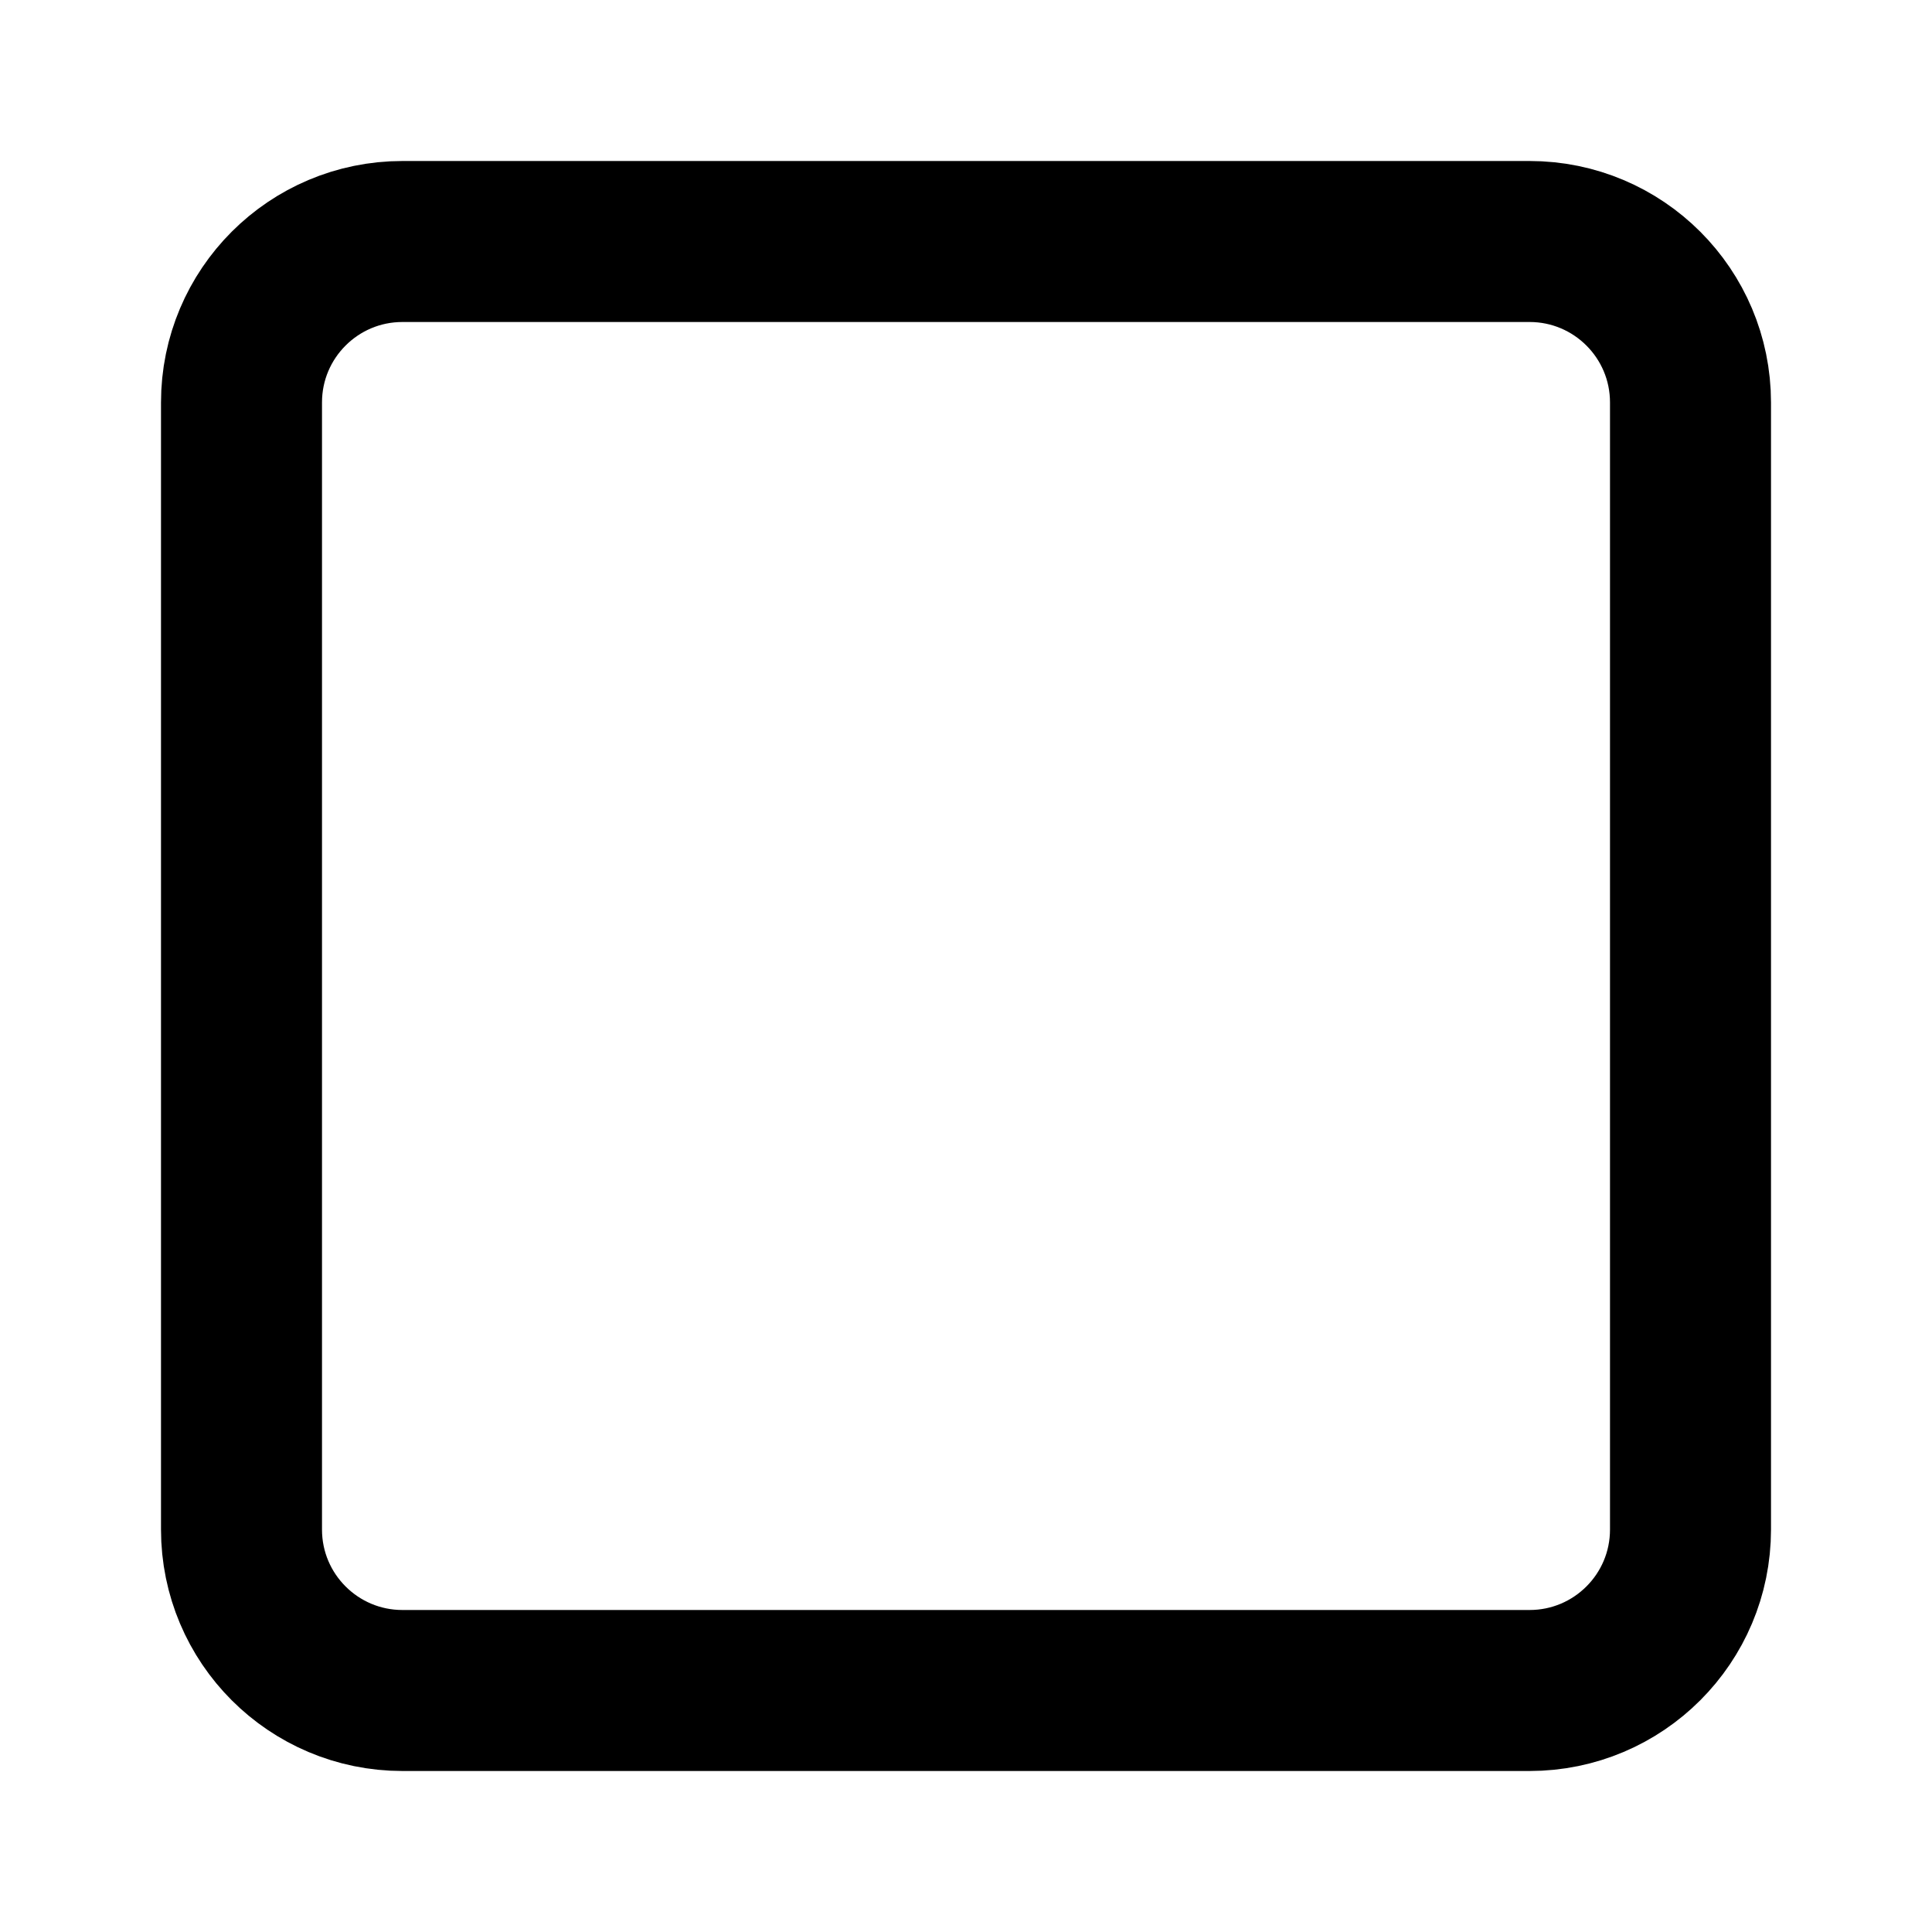
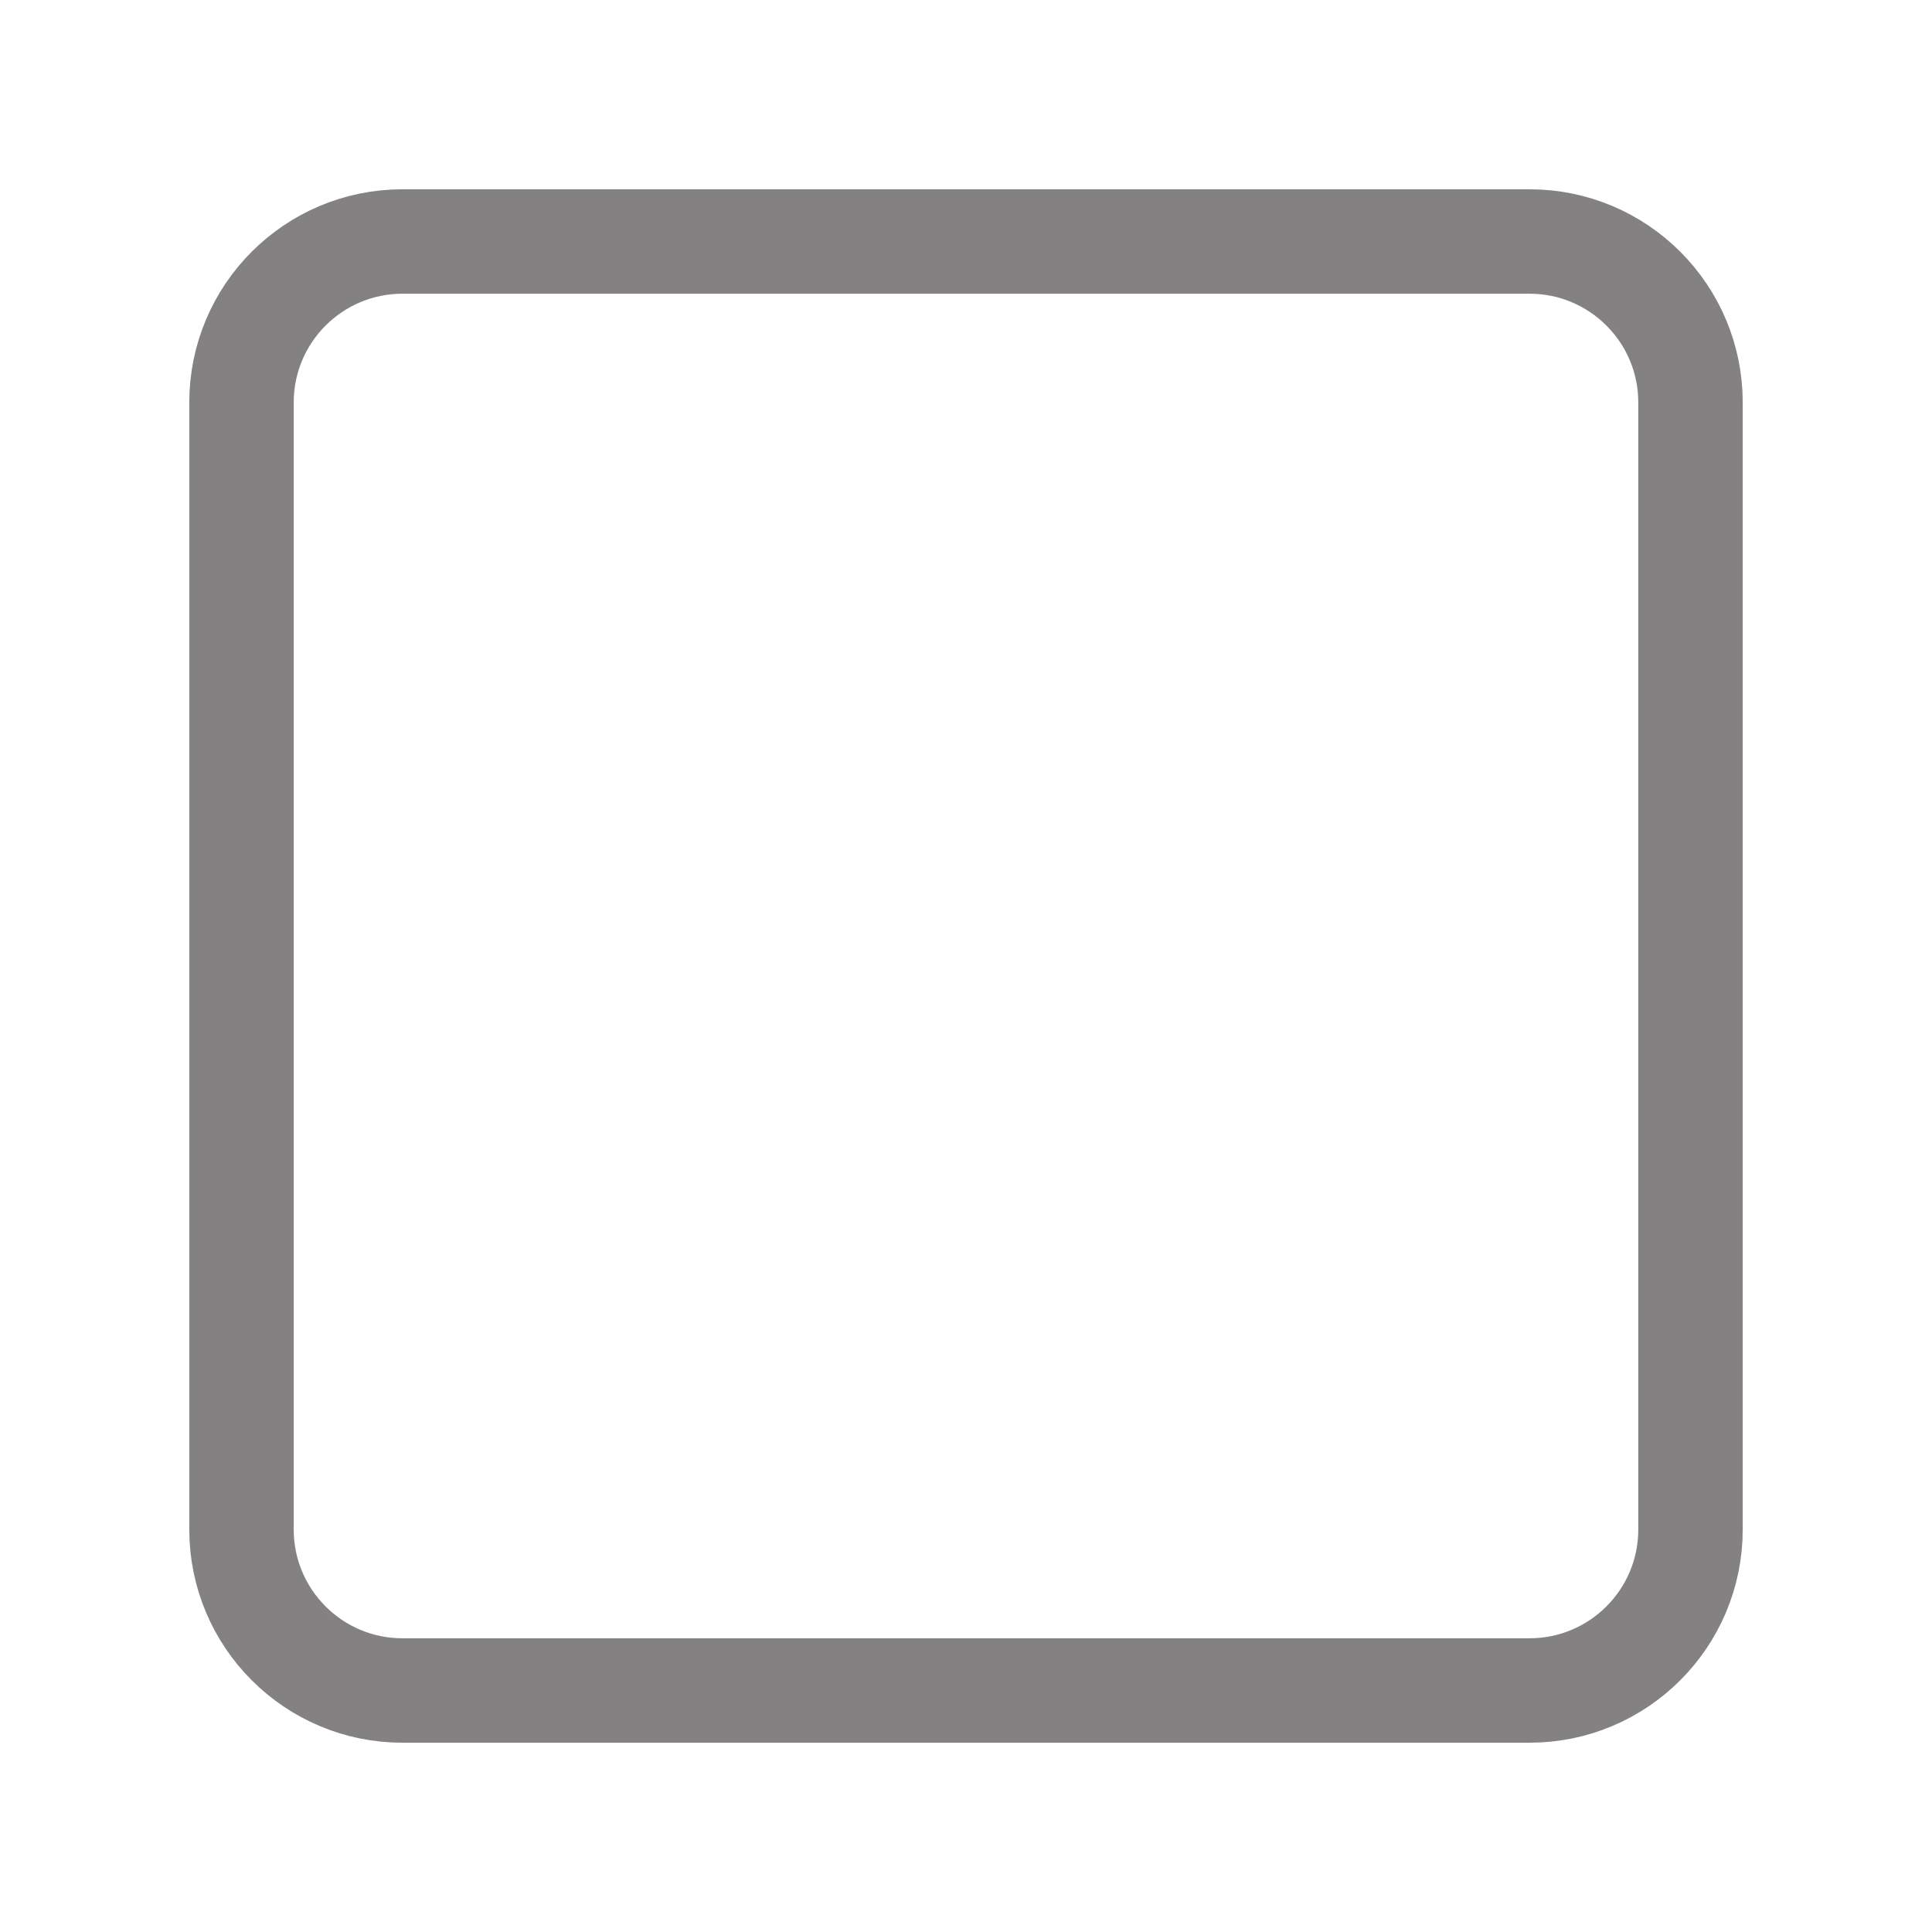
- <svg xmlns="http://www.w3.org/2000/svg" width="24" height="24" viewBox="0 0 24 24" fill="none">
-   <path d="M19 3H5C3.895 3 3 3.895 3 5V19C3 20.105 3.895 21 5 21H19C20.105 21 21 20.105 21 19V5C21 3.895 20.105 3 19 3Z" stroke="black" stroke-width="2" stroke-linecap="round" stroke-linejoin="round" />
+ <svg xmlns="http://www.w3.org/2000/svg" width="37" height="37" viewBox="0 0 37 37" fill="none">
+   <path d="M29.292 4.625H7.708C6.005 4.625 4.625 6.005 4.625 7.708V29.292C4.625 30.994 6.005 32.375 7.708 32.375H29.292C30.994 32.375 32.375 30.994 32.375 29.292V7.708C32.375 6.005 30.994 4.625 29.292 4.625Z" stroke="#838181" stroke-width="2" stroke-linecap="round" stroke-linejoin="round" />
</svg>
